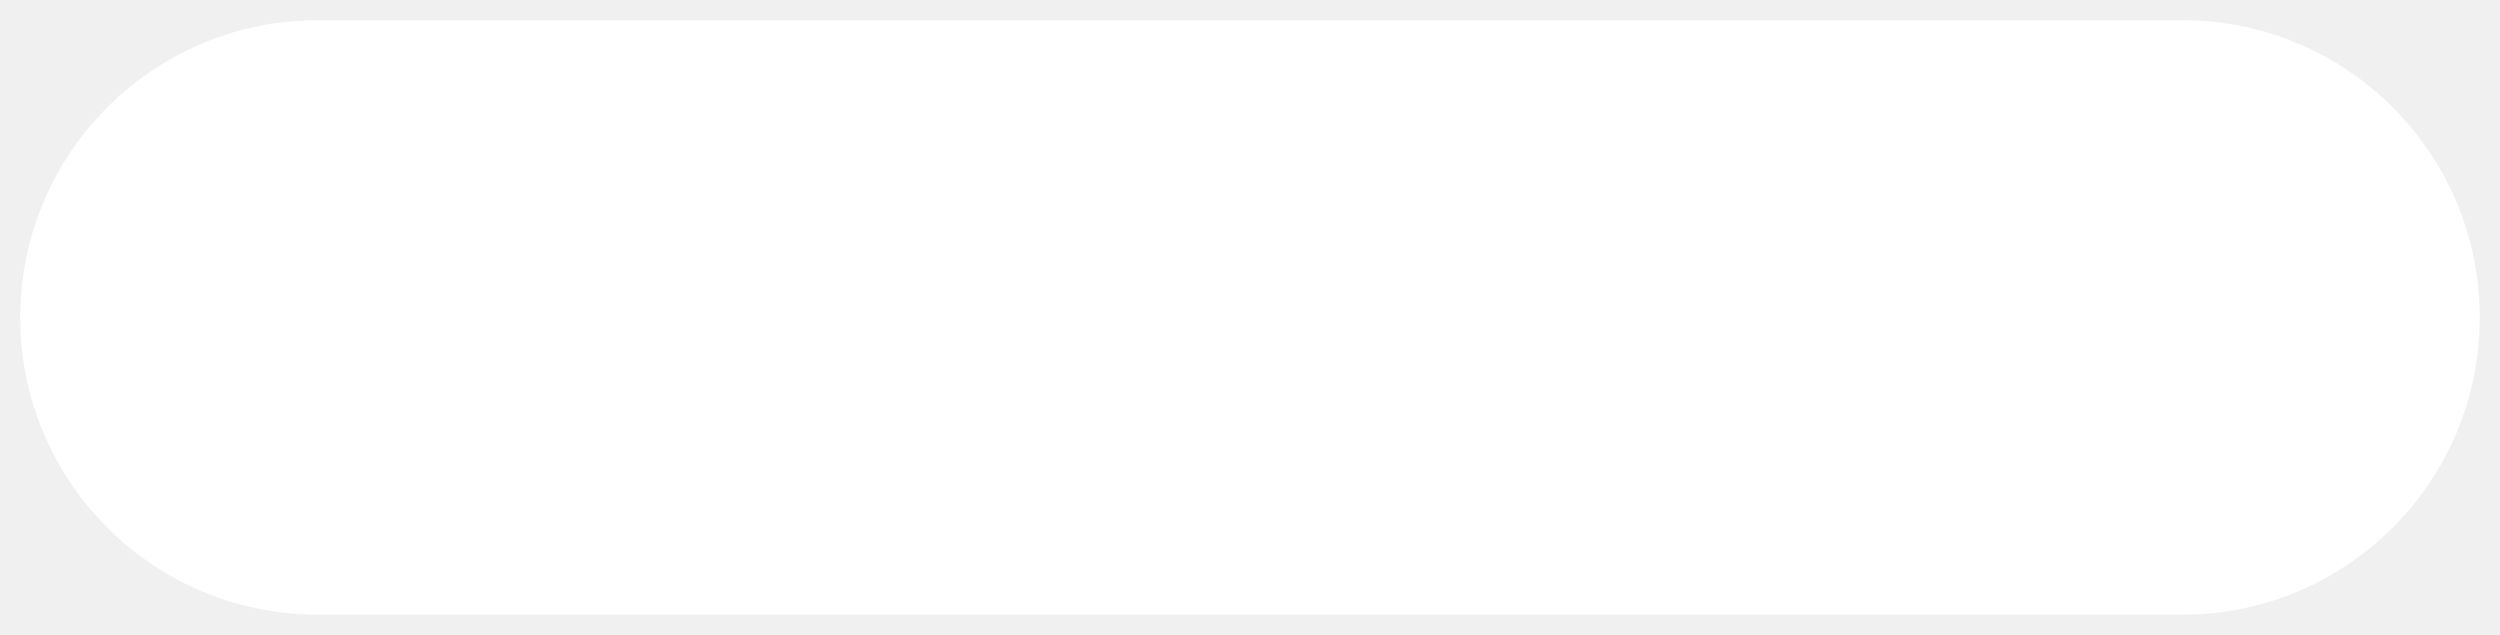
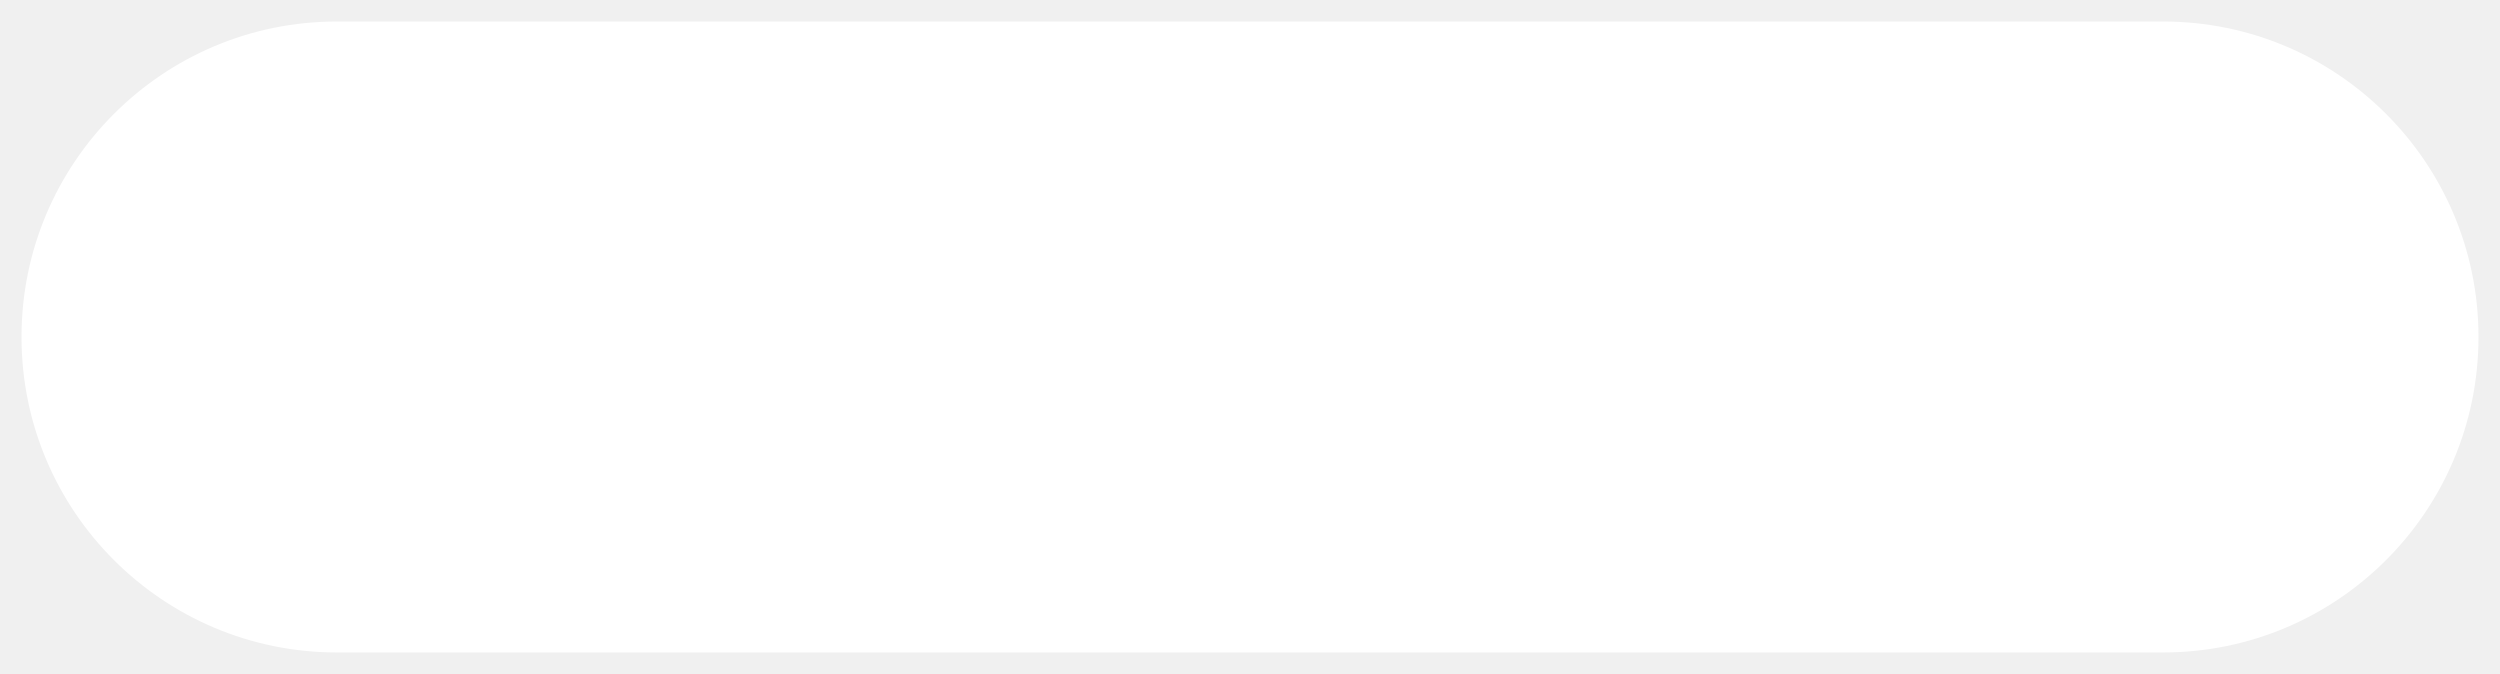
- <svg xmlns="http://www.w3.org/2000/svg" viewBox="0 0 92.53 23.50" role="img">
-   <rect x="0.75" y="0.75" width="91.03" height="22.0" rx="11.0" fill="#ffffff" />
+ <svg xmlns="http://www.w3.org/2000/svg" viewBox="0 0 87.17 23.50" role="img">
+   <rect x="0.75" y="0.75" width="85.67" height="22.0" rx="11.0" fill="#ffffff" />
  <svg x="8.75" y="6.00" width="11.50" height="11.50" viewBox="0 -960 960 960">
    <path fill="#ffffff" d="M480-80q-82 0-155-31.5t-127.5-86Q143-252 111.5-325T80-480q0-83 31.5-155.5t86-127Q252-817 325-848.5T480-880q83 0 155.5 31.5t127 86q54.5 54.5 86 127T880-480q0 82-31.5 155t-86 127.5q-54.5 54.5-127 86T480-80Zm0-82q26-36 45-75t31-83H404q12 44 31 83t45 75Zm-104-16q-18-33-31.5-68.5T322-320H204q29 50 72.5 87t99.5 55Zm208 0q56-18 99.5-55t72.5-87H638q-9 38-22.5 73.5T584-178ZM170-400h136q-3-20-4.5-39.5T300-480q0-21 1.5-40.5T306-560H170q-5 20-7.5 39.5T160-480q0 21 2.5 40.5T170-400Zm216 0h188q3-20 4.5-39.5T580-480q0-21-1.5-40.5T574-560H386q-3 20-4.5 39.5T380-480q0 21 1.5 40.5T386-400Zm268 0h136q5-20 7.5-39.5T800-480q0-21-2.5-40.5T790-560H654q3 20 4.5 39.5T660-480q0 21-1.5 40.5T654-400Zm-16-240h118q-29-50-72.5-87T584-782q18 33 31.5 68.5T638-640Zm-234 0h152q-12-44-31-83t-45-75q-26 36-45 75t-31 83Zm-200 0h118q9-38 22.5-73.5T376-782q-56 18-99.5 55T204-640Z" />
  </svg>
-   <text x="26.25" y="11.75" fill="#ffffff" font-family="Inter" font-weight="600" font-size="9.0" letter-spacing="-0.028em" dominant-baseline="central" text-transform="lowercase">opentide.org</text>
+   <path fill="#ffffff" transform="translate(26.25,15.0239) scale(0.004395,-0.004395)" d="M623 -23C949 -23 1158 209 1158 553C1158 901 949 1132 623 1132C297 1132 89 901 89 553C89 209 297 -23 623 -23ZM623 188C442 188 354 350 354 554C354 760 442 921 623 921C805 921 894 760 894 554C894 350 805 188 623 188Z" />
+   <path fill="#ffffff" transform="translate(31.478,15.0239) scale(0.004395,-0.004395)" d="M138 -418H398V177H409C449 96 536 -20 728 -20C993 -20 1190 190 1190 557C1190 929 987 1132 729 1132C530 1132 448 1012 409 933H392V1118H138ZM658 194C488 194 393 340 393 558C393 776 486 918 658 918C834 918 923 766 923 558C923 348 832 194 658 194Z" />
+   <path fill="#ffffff" transform="translate(36.8422,15.0239) scale(0.004395,-0.004395)" d="M632 -23C881 -23 1055 96 1109 277L870 326C835 231 749 181 635 181C468 181 355 287 348 486H1126V568C1126 960 888 1132 615 1132C295 1132 89 896 89 552C89 202 295 -23 632 -23ZM349 663C361 812 457 928 616 928C771 928 858 823 873 663Z" />
+   <path fill="#ffffff" transform="translate(41.912,15.0239) scale(0.004395,-0.004395)" d="M398 655C398 817 498 911 637 911C773 911 855 821 855 671V0H1115V711C1115 980 963 1132 733 1132C569 1132 453 1052 387 895L384 1118H138V0H398Z" />
+   <path fill="#ffffff" transform="translate(47.1663,15.0239) scale(0.004395,-0.004395)" d="M655 1118H439V1384H179V1118H20V914H179V293C179 95 298 -15 512 -15C567 -15 629 -8 686 9L645 210C620 204 574 197 550 197C471 197 439 234 439 315V914H655Z" />
+   <path fill="#ffffff" transform="translate(50.0916,15.0239) scale(0.004395,-0.004395)" d="M138 0H398V1118H138ZM268 1276C351 1276 420 1340 420 1419C420 1498 351 1561 268 1561C185 1561 117 1498 117 1419C117 1340 185 1276 268 1276Z" />
+   <path fill="#ffffff" transform="translate(52.195,15.0239) scale(0.004395,-0.004395)" d="M550 -20C743 -20 829 96 870 177H886V0H1141V1490H881V933H870C830 1012 748 1132 549 1132C291 1132 89 929 89 557C89 190 285 -20 550 -20ZM621 194C447 194 355 348 355 558C355 766 445 918 621 918C792 918 886 776 886 558C886 340 790 194 621 194Z" />
+   <path fill="#ffffff" transform="translate(57.5592,15.0239) scale(0.004395,-0.004395)" d="M632 -23C881 -23 1055 96 1109 277L870 326C835 231 749 181 635 181C468 181 355 287 348 486H1126V568C1126 960 888 1132 615 1132C295 1132 89 896 89 552C89 202 295 -23 632 -23ZM349 663C361 812 457 928 616 928C771 928 858 823 873 663Z" />
+   <path fill="#ffffff" transform="translate(62.629,15.0239) scale(0.004395,-0.004395)" d="M326 -17C416 -17 487 53 487 143C487 232 416 302 326 302C236 302 166 232 166 143C166 53 236 -17 326 -17Z" />
+   <path fill="#ffffff" transform="translate(65.2466,15.0239) scale(0.004395,-0.004395)" d="M623 -23C949 -23 1158 209 1158 553C1158 901 949 1132 623 1132C297 1132 89 901 89 553C89 209 297 -23 623 -23ZM623 188C442 188 354 350 354 554C354 760 442 921 623 921C805 921 894 760 894 554C894 350 805 188 623 188Z" />
+   <path fill="#ffffff" transform="translate(70.4746,15.0239) scale(0.004395,-0.004395)" d="M138 0H398V658C398 800 505 900 650 900C696 900 751 893 773 887V1126C748 1130 707 1133 678 1133C550 1133 442 1060 402 931H390V1118H138Z" />
+   <path fill="#ffffff" transform="translate(73.7954,15.0239) scale(0.004395,-0.004395)" d="M620 -442C921 -442 1143 -302 1143 -3V1118H888V933H874C834 1012 749 1132 551 1132C293 1132 89 929 89 562C89 198 292 17 549 17C742 17 824 119 864 200H886V-11C886 -171 780 -244 619 -244C456 -244 387 -167 352 -104L132 -183C188 -331 351 -442 620 -442ZM622 222C448 222 355 358 355 564C355 767 446 918 622 918C794 918 887 776 887 564C887 350 792 222 622 222Z" />
</svg>
